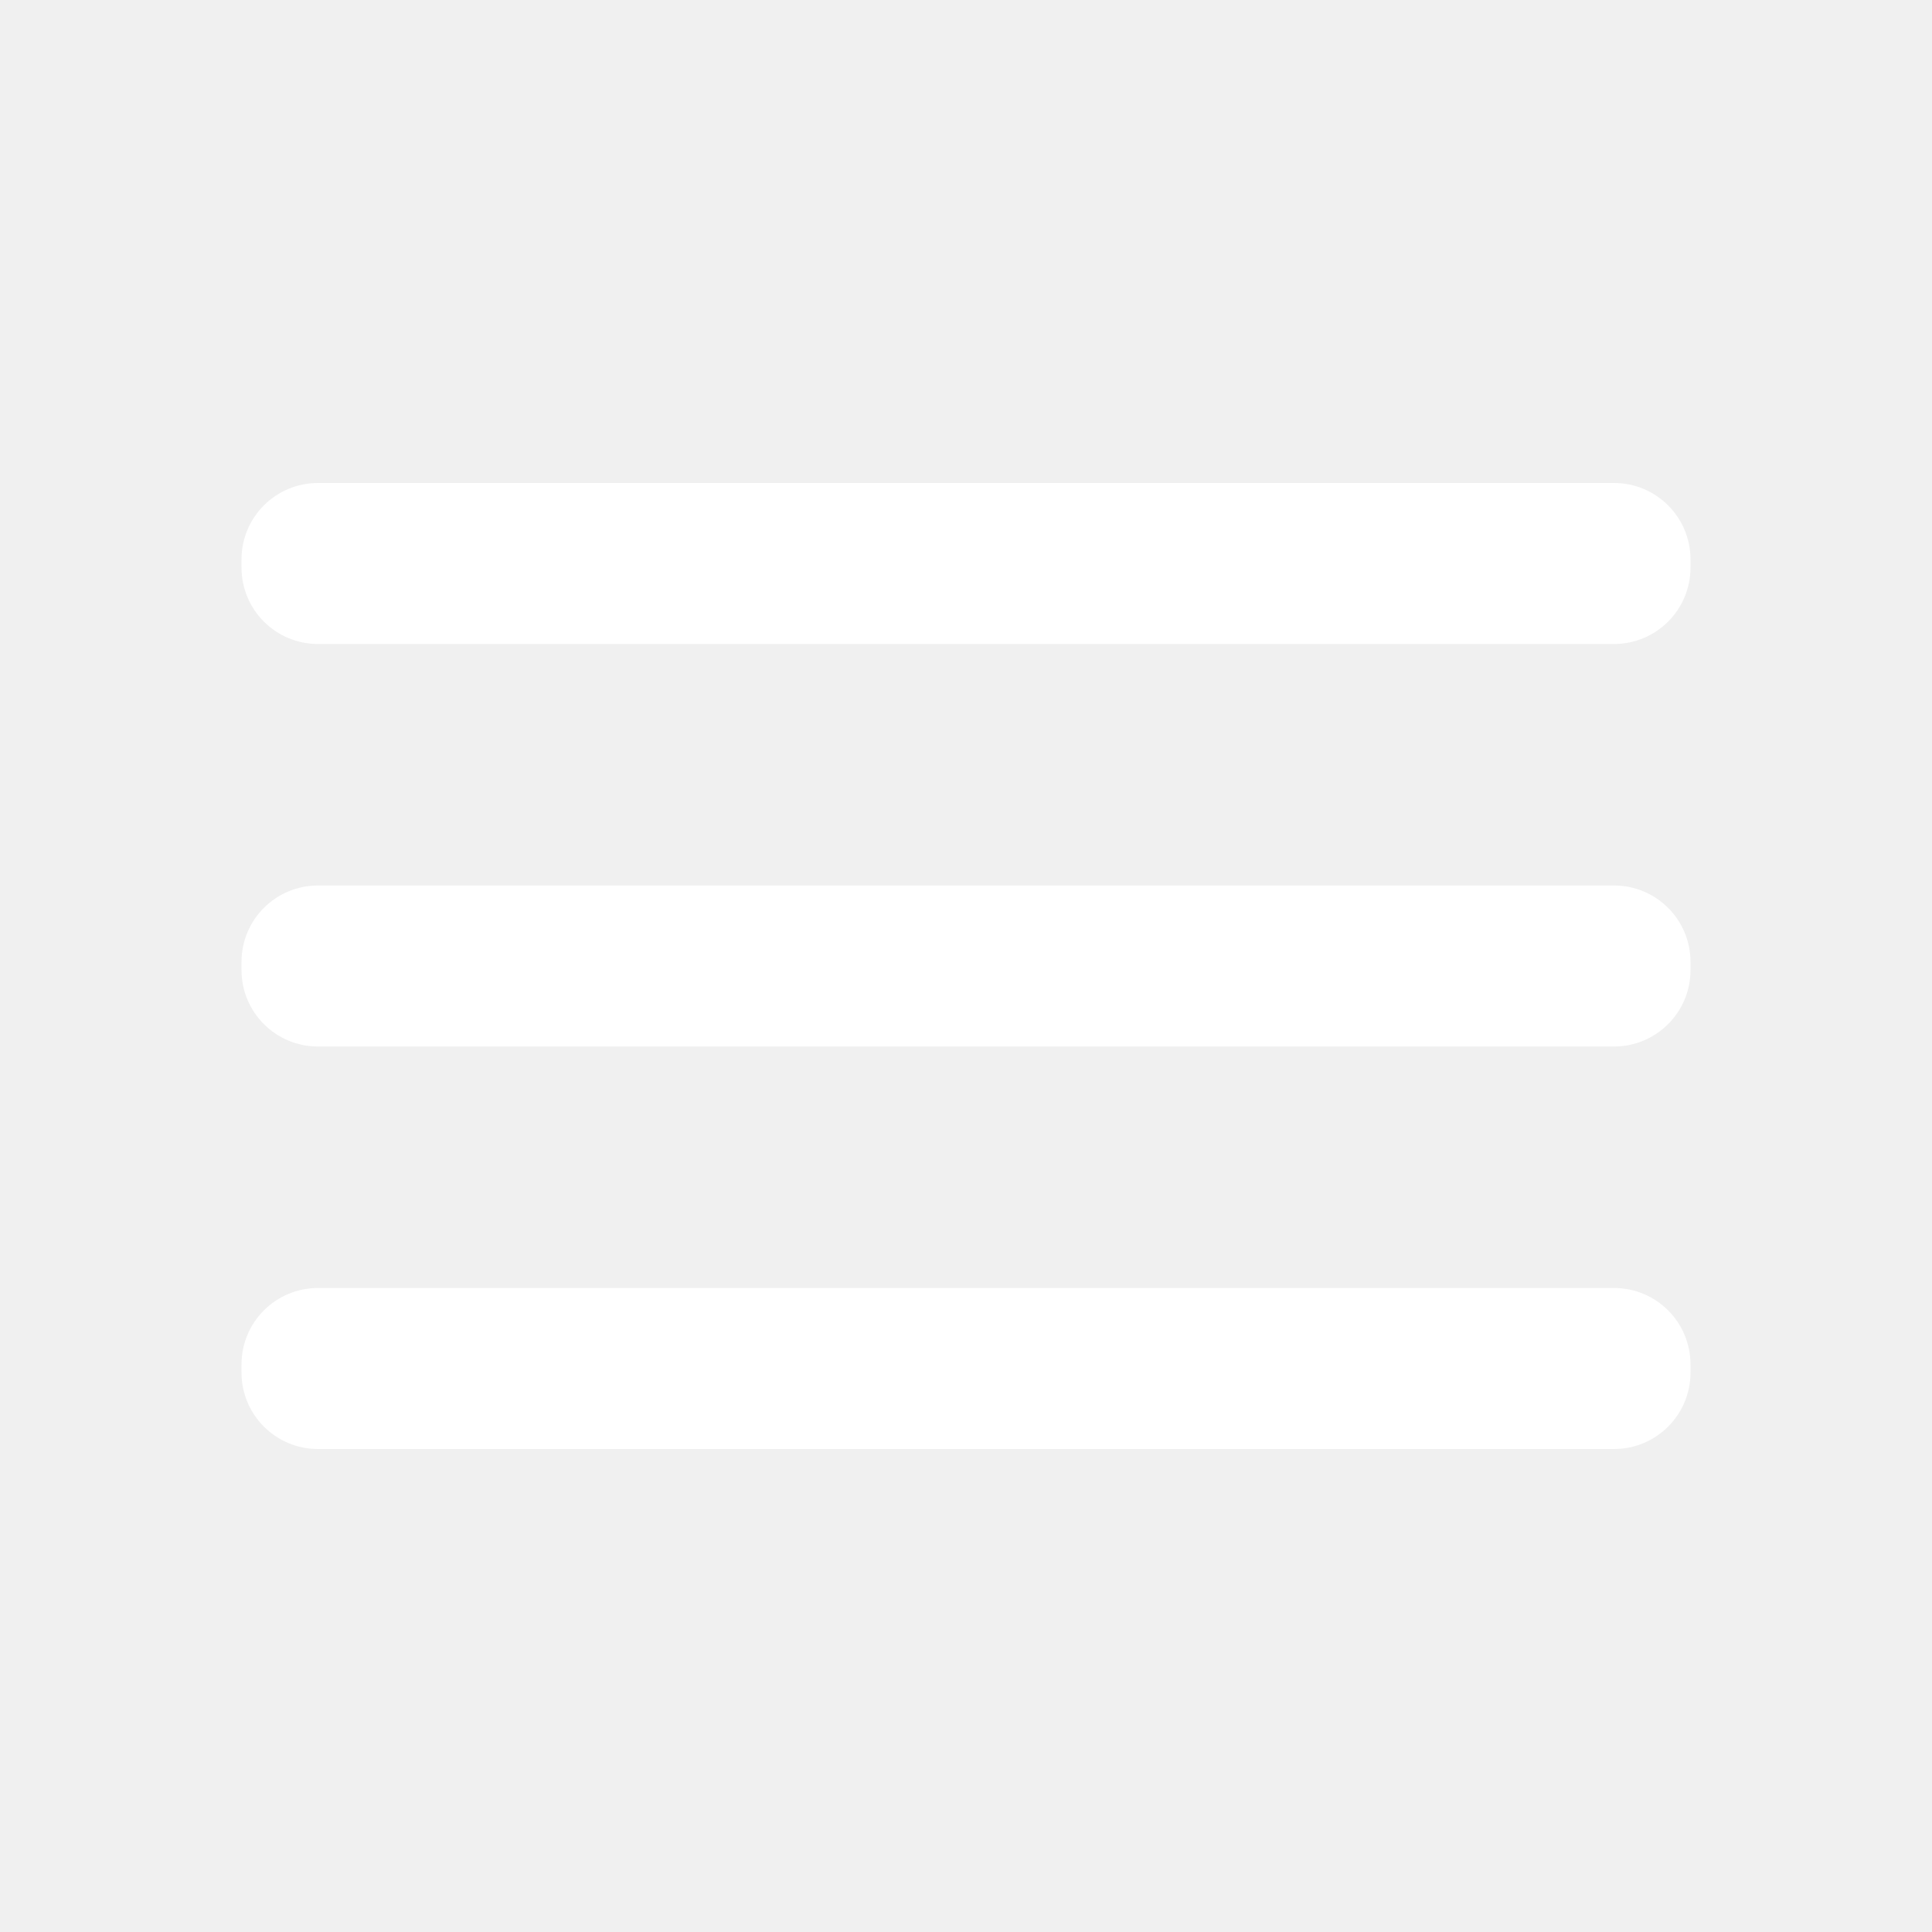
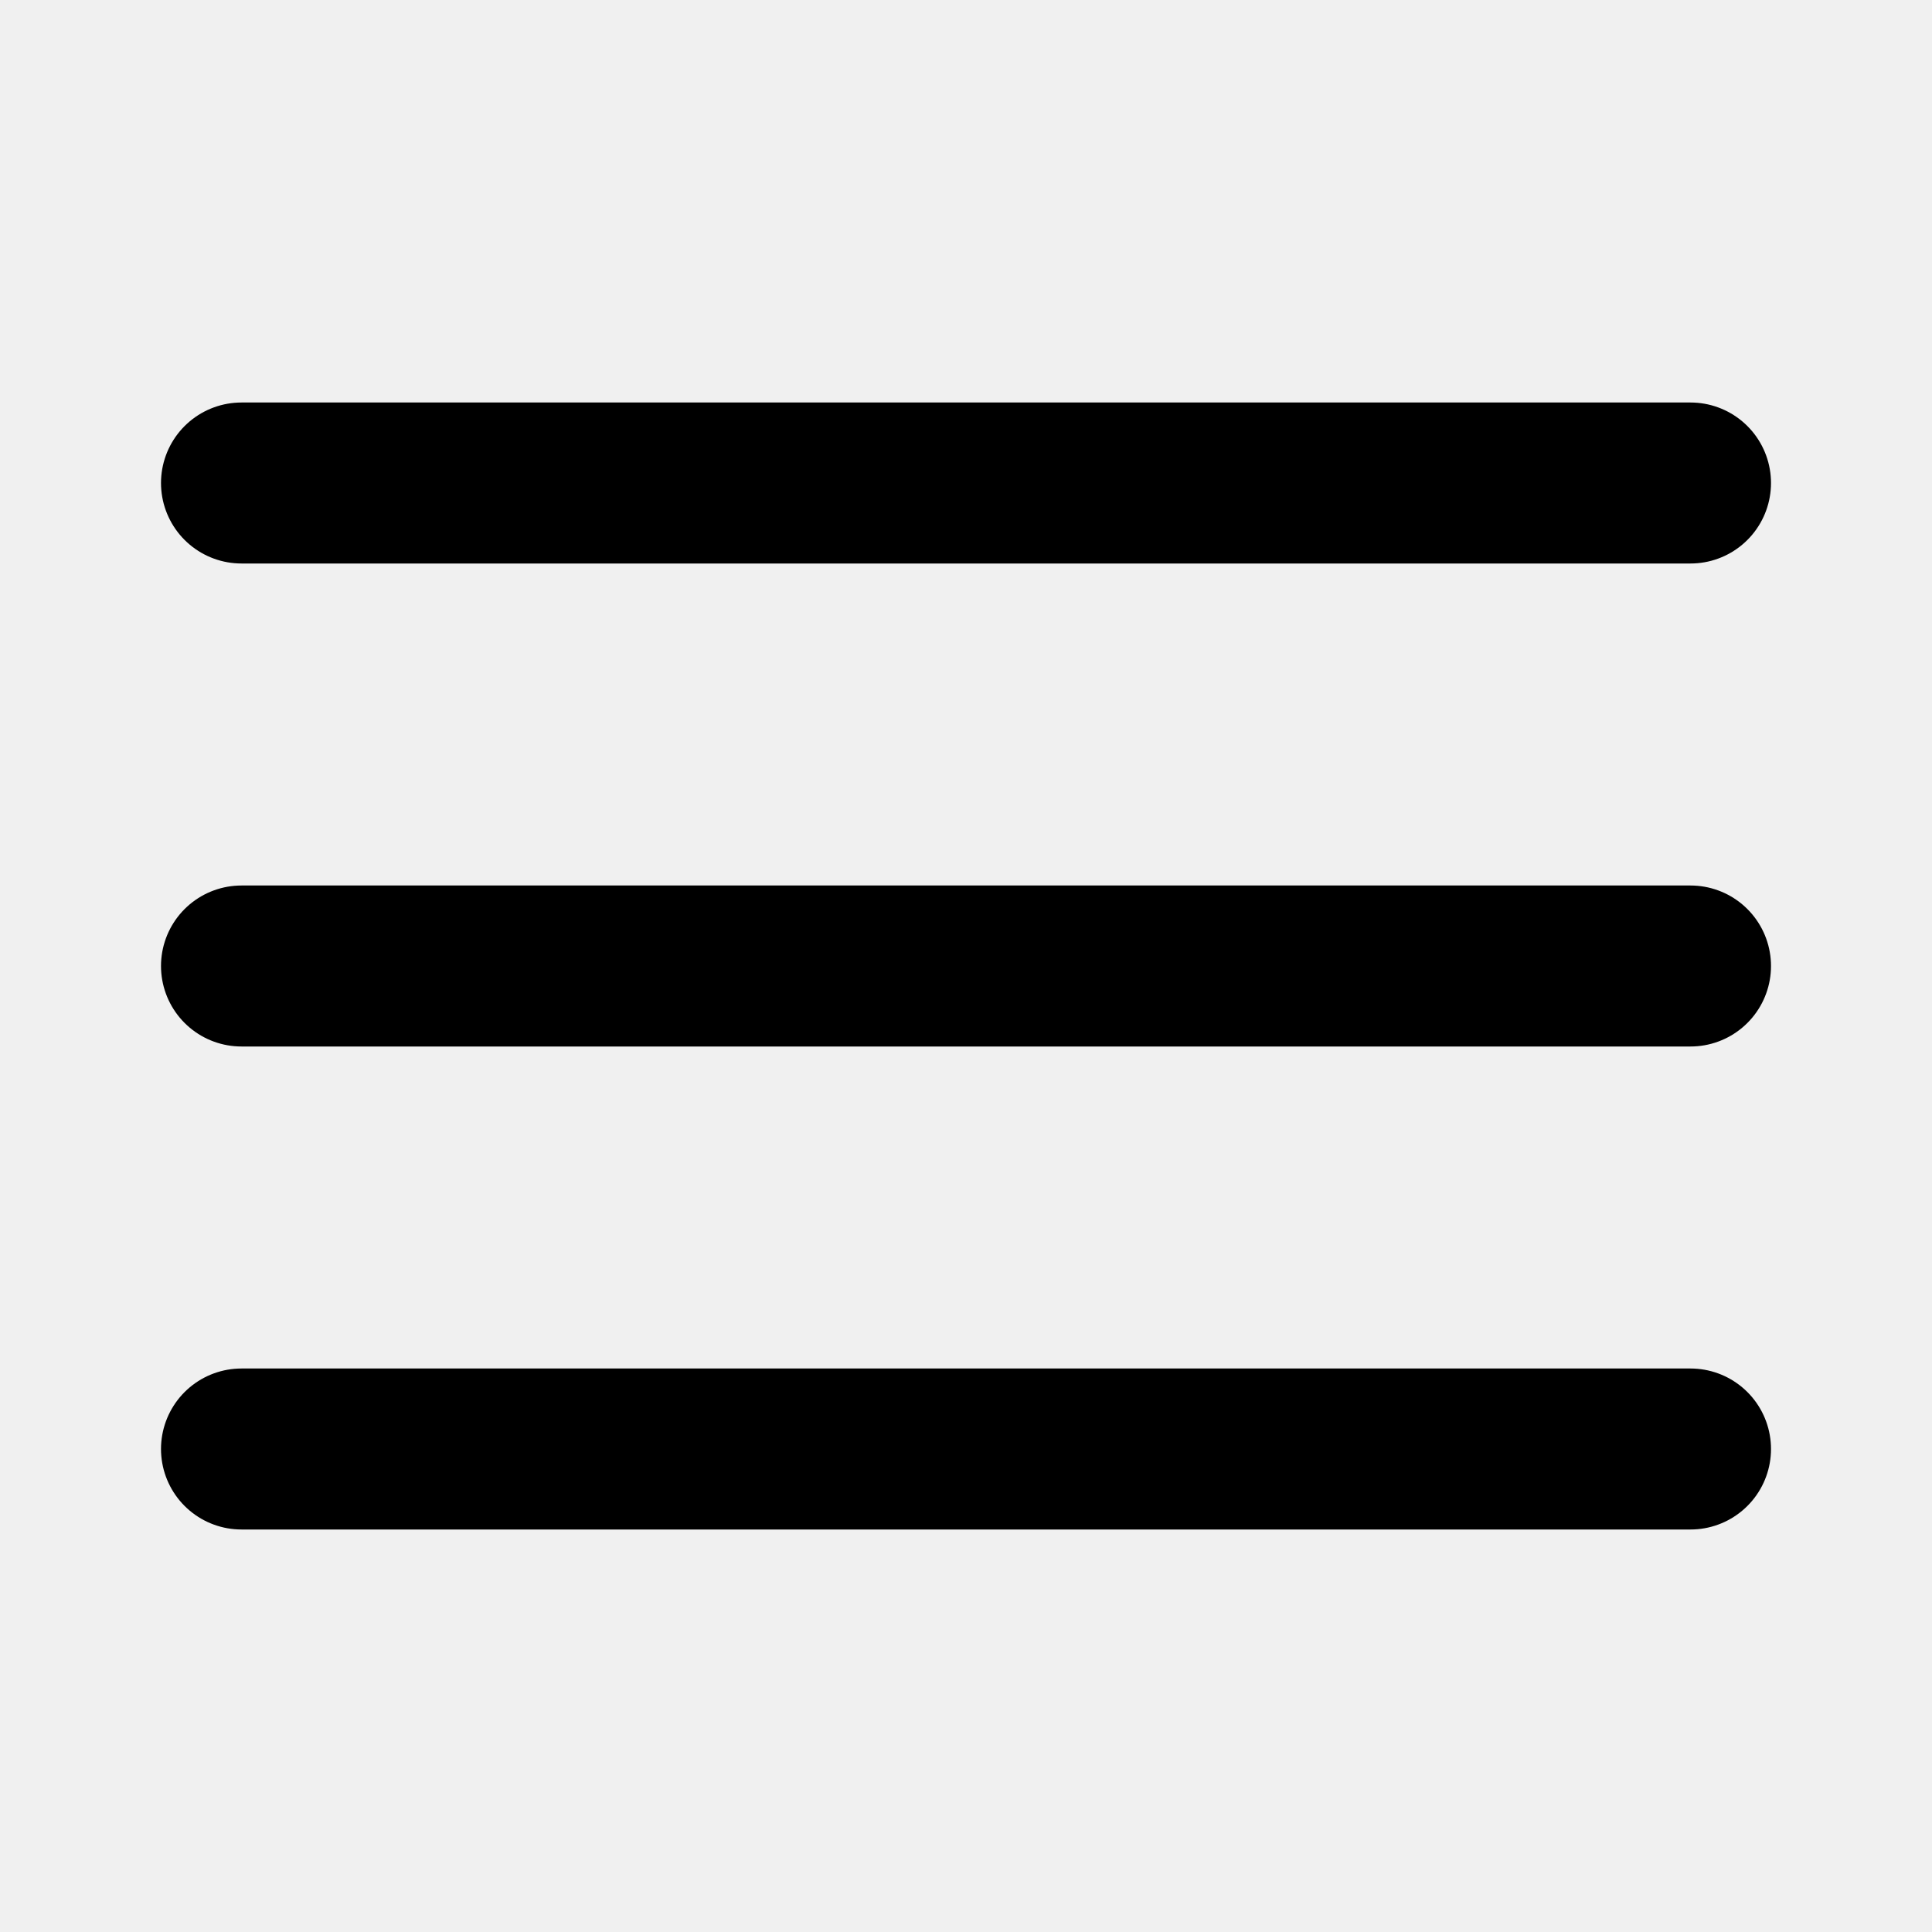
- <svg xmlns="http://www.w3.org/2000/svg" width="24" height="24" viewBox="0 0 24 24" fill="none">
-   <path d="M20.05 11H3.95C3.425 11 3 11.425 3 11.95V12.05C3 12.575 3.425 13 3.95 13H20.05C20.575 13 21 12.575 21 12.05V11.95C21 11.425 20.575 11 20.05 11Z" fill="#FFF" />
-   <path d="M20.05 16H3.95C3.425 16 3 16.425 3 16.95V17.05C3 17.575 3.425 18 3.95 18H20.05C20.575 18 21 17.575 21 17.05V16.95C21 16.425 20.575 16 20.05 16Z" fill="#FFF" />
-   <path d="M20.05 6H3.95C3.425 6 3 6.425 3 6.95V7.05C3 7.575 3.425 8 3.95 8H20.05C20.575 8 21 7.575 21 7.05V6.95C21 6.425 20.575 6 20.05 6Z" fill="#FFF" />
+ <svg xmlns="http://www.w3.org/2000/svg" width="24" height="24" viewBox="0 0 24 24" fill="none" stroke="currentColor" stroke-width="2" stroke-linecap="round" stroke-linejoin="round" class="lucide lucide-align-justify">
+   <line x1="3" x2="21" y1="6" y2="6" />
+   <line x1="3" x2="21" y1="12" y2="12" />
+   <line x1="3" x2="21" y1="18" y2="18" />
</svg>
